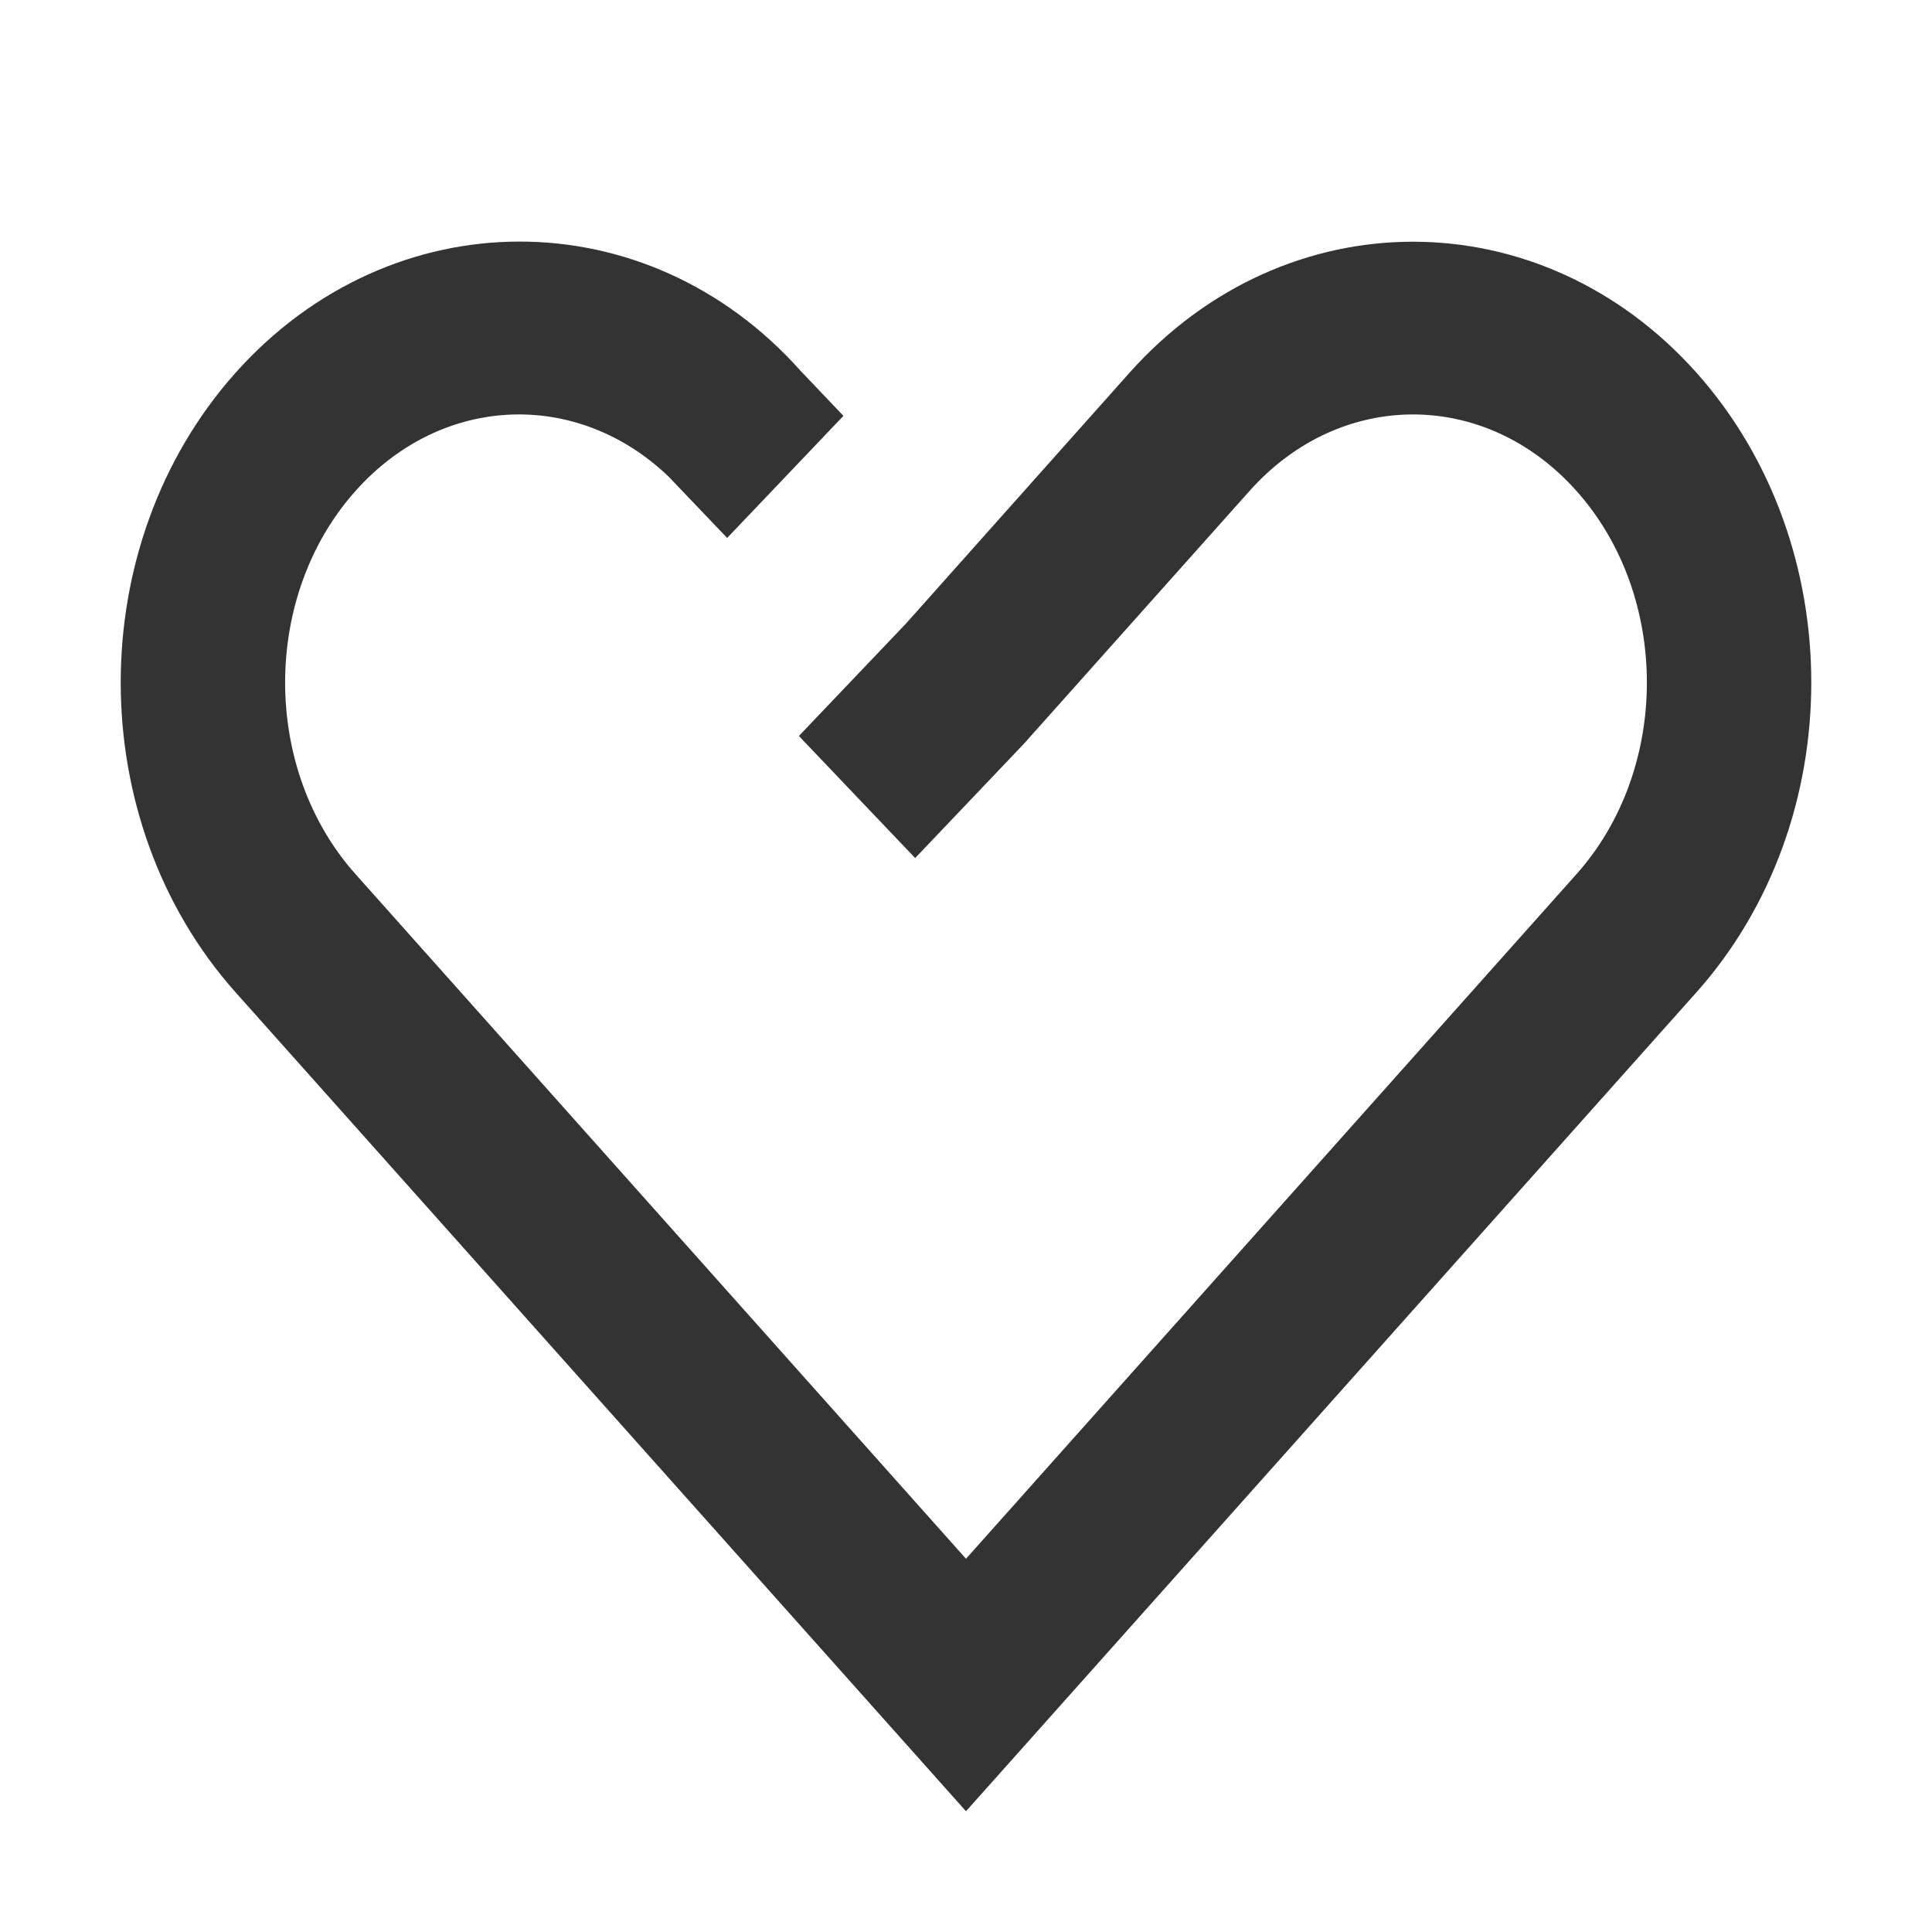
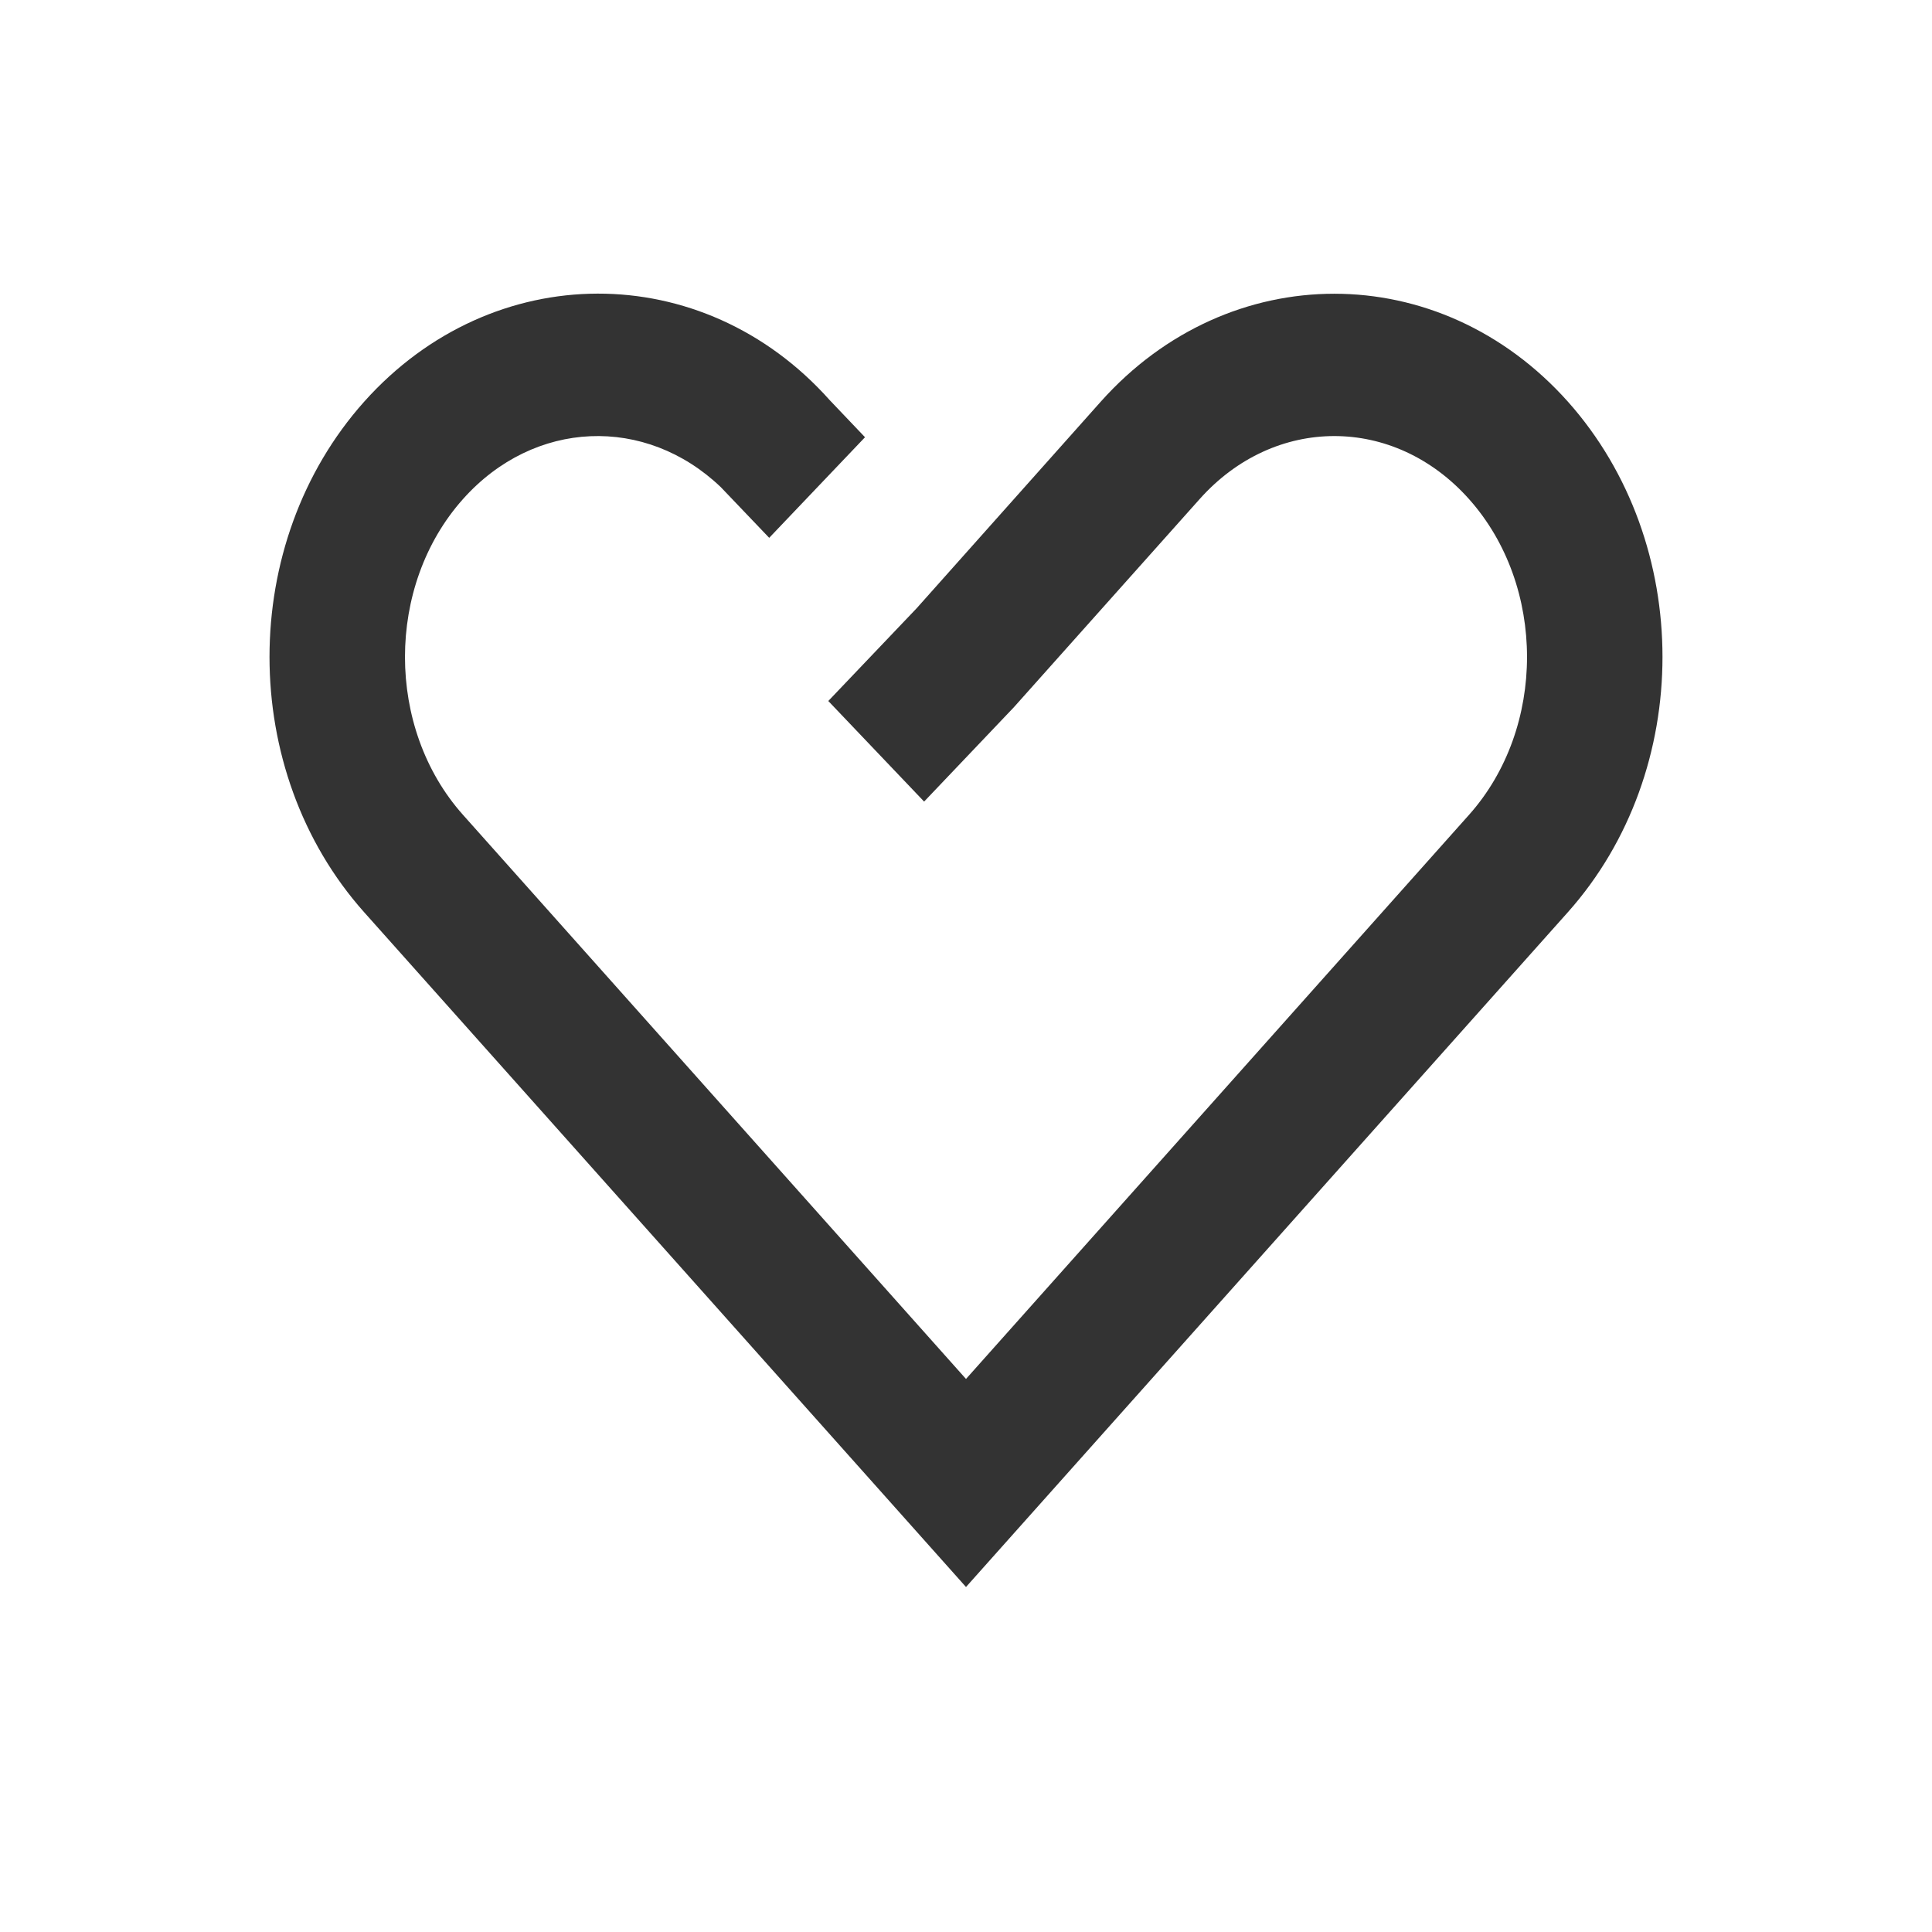
- <svg xmlns="http://www.w3.org/2000/svg" t="1640500139178" class="icon" viewBox="0 0 1024 1024" version="1.1" p-id="4220" width="200" height="200">
+ <svg xmlns="http://www.w3.org/2000/svg" t="1641887013588" class="icon" viewBox="0 0 1024 1024" version="1.1" p-id="6302" width="200" height="200">
  <defs>
    <style type="text/css" />
  </defs>
-   <path d="M188.416 463.296c-49.728-55.744-49.728-147.328 0-203.072 45.824-51.392 117.504-53.952 165.888-7.68l31.104 32.576 61.632-64.704-22.72-23.872c-81.6-91.52-216.832-91.52-299.52 1.088-81.088 90.944-81.088 237.248 0 328.256L512 960l387.2-434.112c81.088-91.008 81.088-237.312 0-328.32-82.688-92.608-217.92-92.608-300.544 0l-118.4 132.864-56.832 59.648 61.632 64.704 57.728-60.672 119.488-133.888c48.192-54.08 125.12-54.08 173.312 0 49.728 55.744 49.728 147.328 0 203.072L512 826.176l-323.584-362.88z" fill="#333333" p-id="4221" />
+   <path d="M245.375 431.869c-40.975-45.932-40.975-121.395 0-167.326 37.758-42.346 96.82-44.455 136.688-6.328l25.629 26.842 50.783-53.314-18.721-19.67c-67.236-75.41-178.664-75.41-246.797 0.896-66.814 74.936-66.814 195.486 0 270.475L512 841.141l319.043-357.697c66.814-74.988 66.814-195.539 0-270.527-68.133-76.307-179.561-76.307-247.641 0l-97.559 109.477-46.828 49.148 50.783 53.314 47.566-49.992 98.455-110.32c39.709-44.561 103.096-44.561 142.805 0 40.975 45.932 40.975 121.395 0 167.326L512 730.873l-266.625-299.004z" fill="#333333" p-id="6303" />
</svg>
